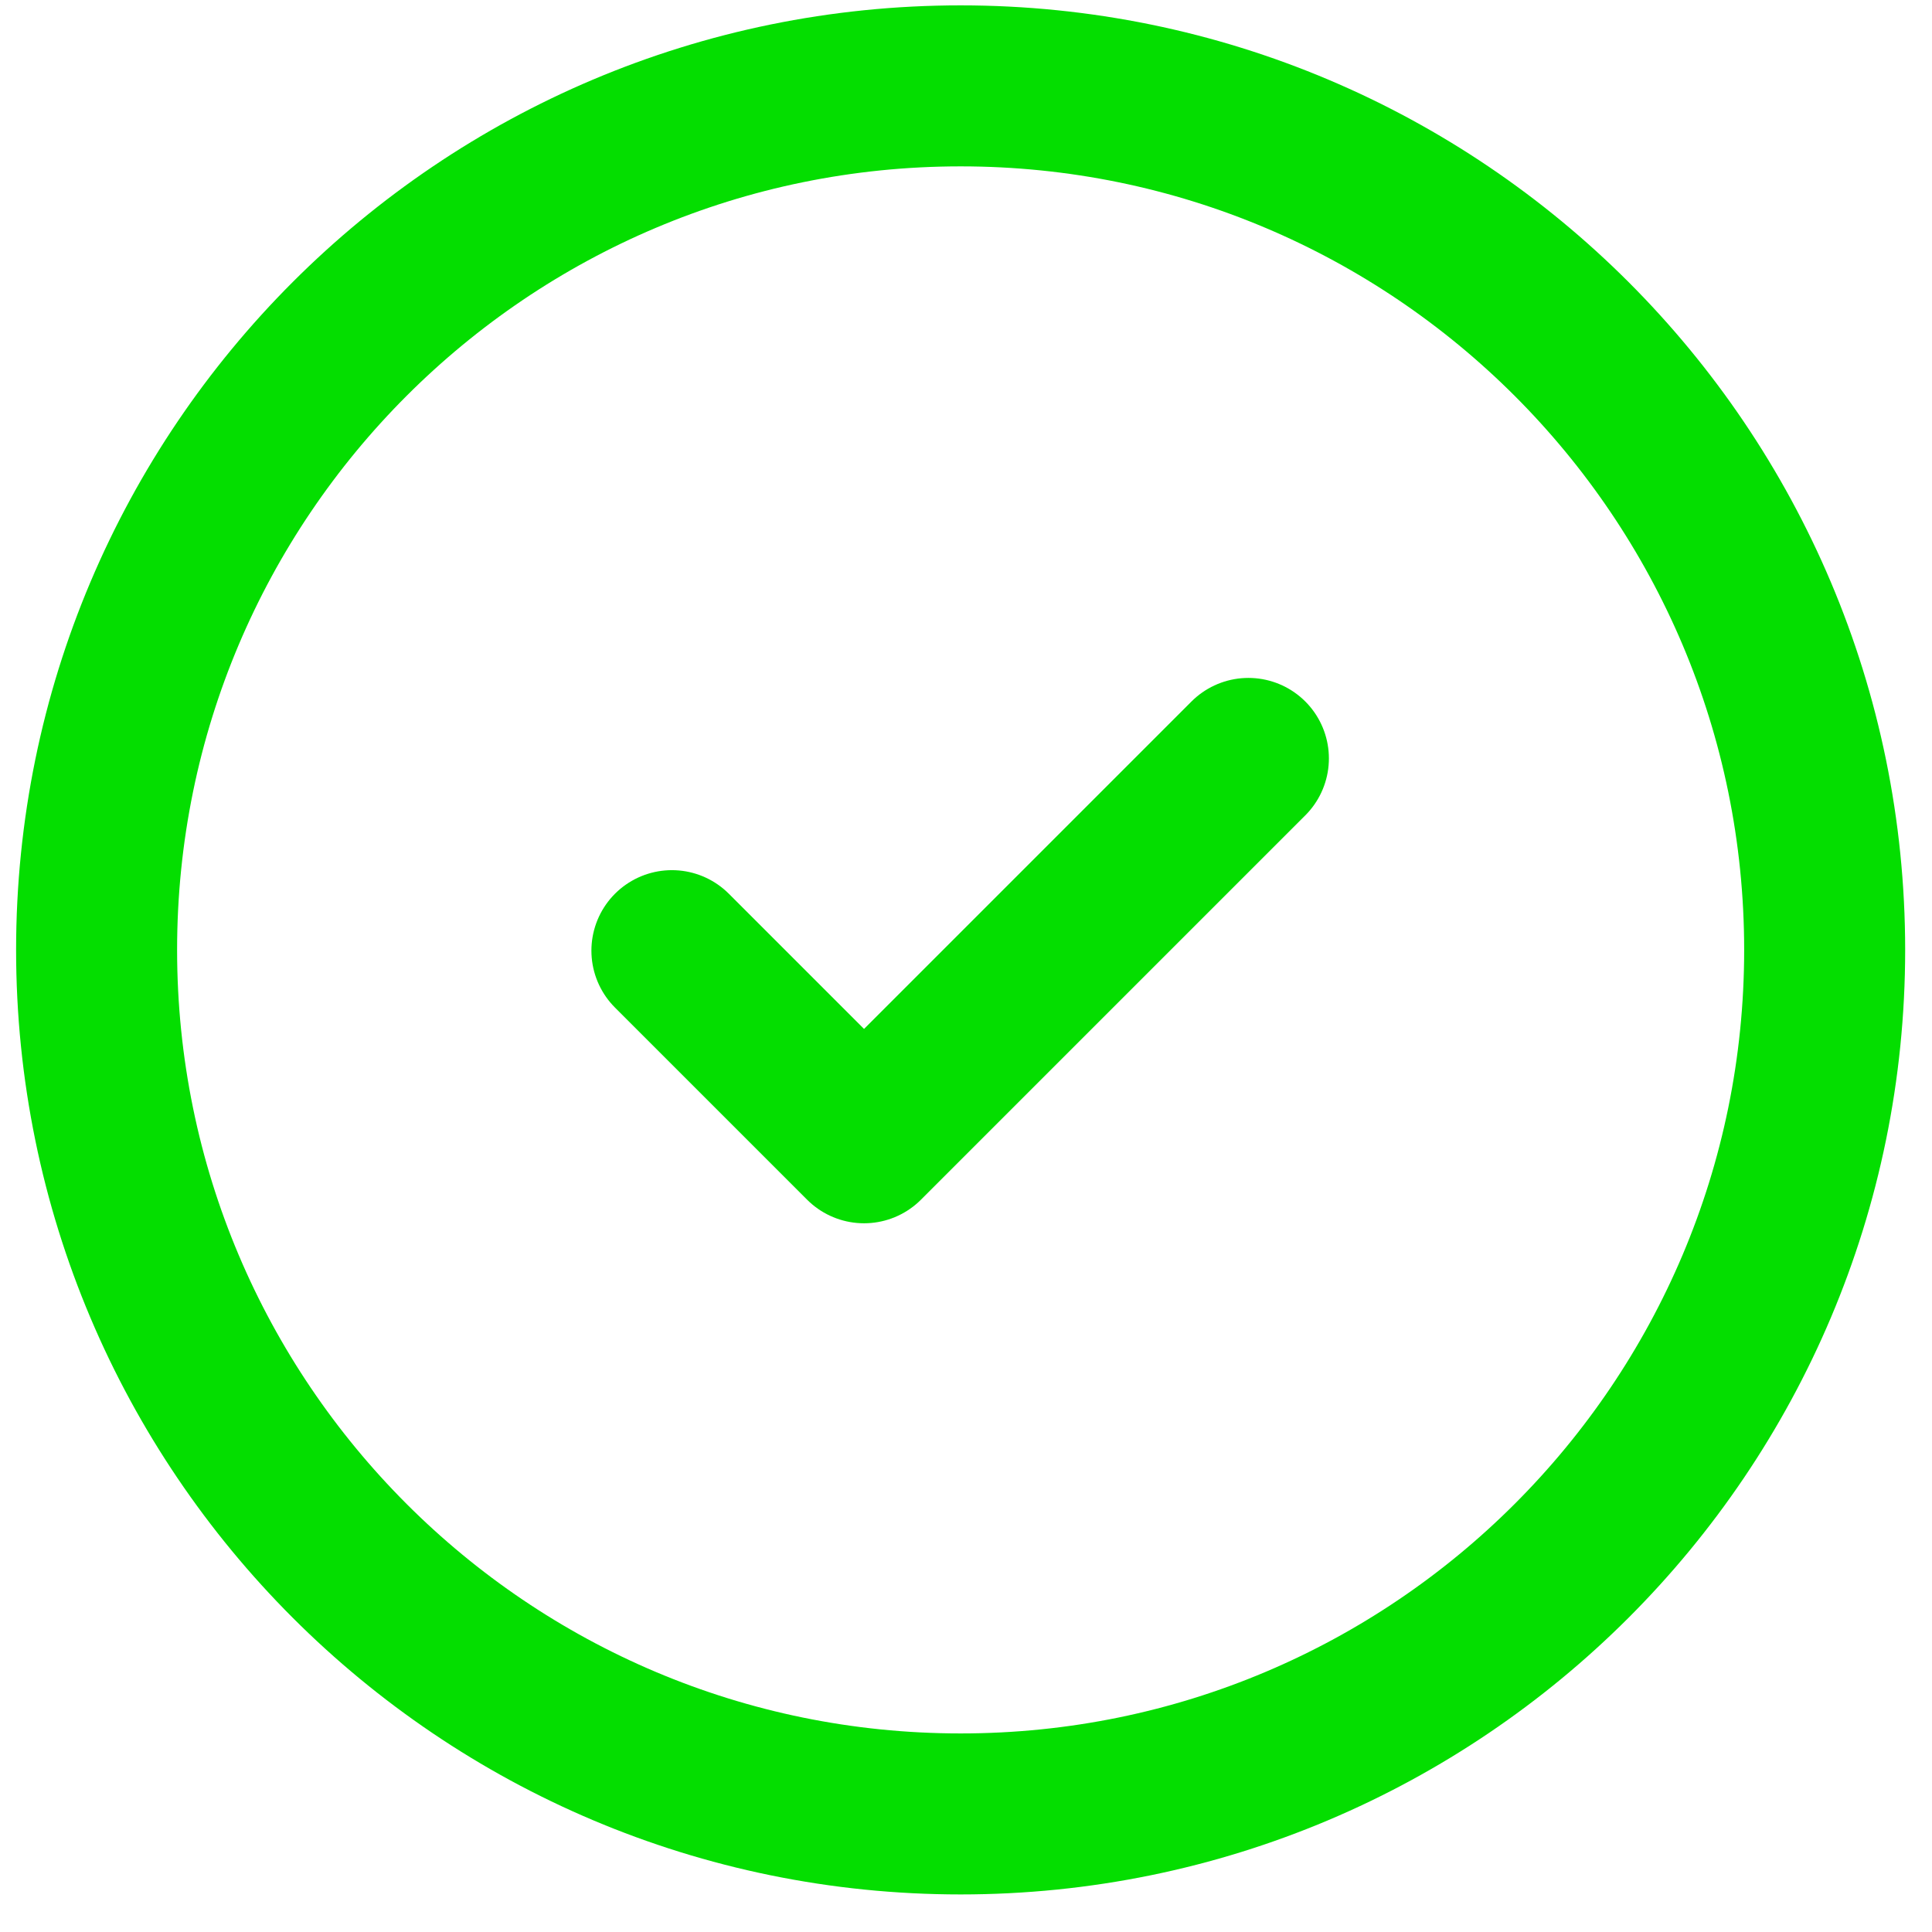
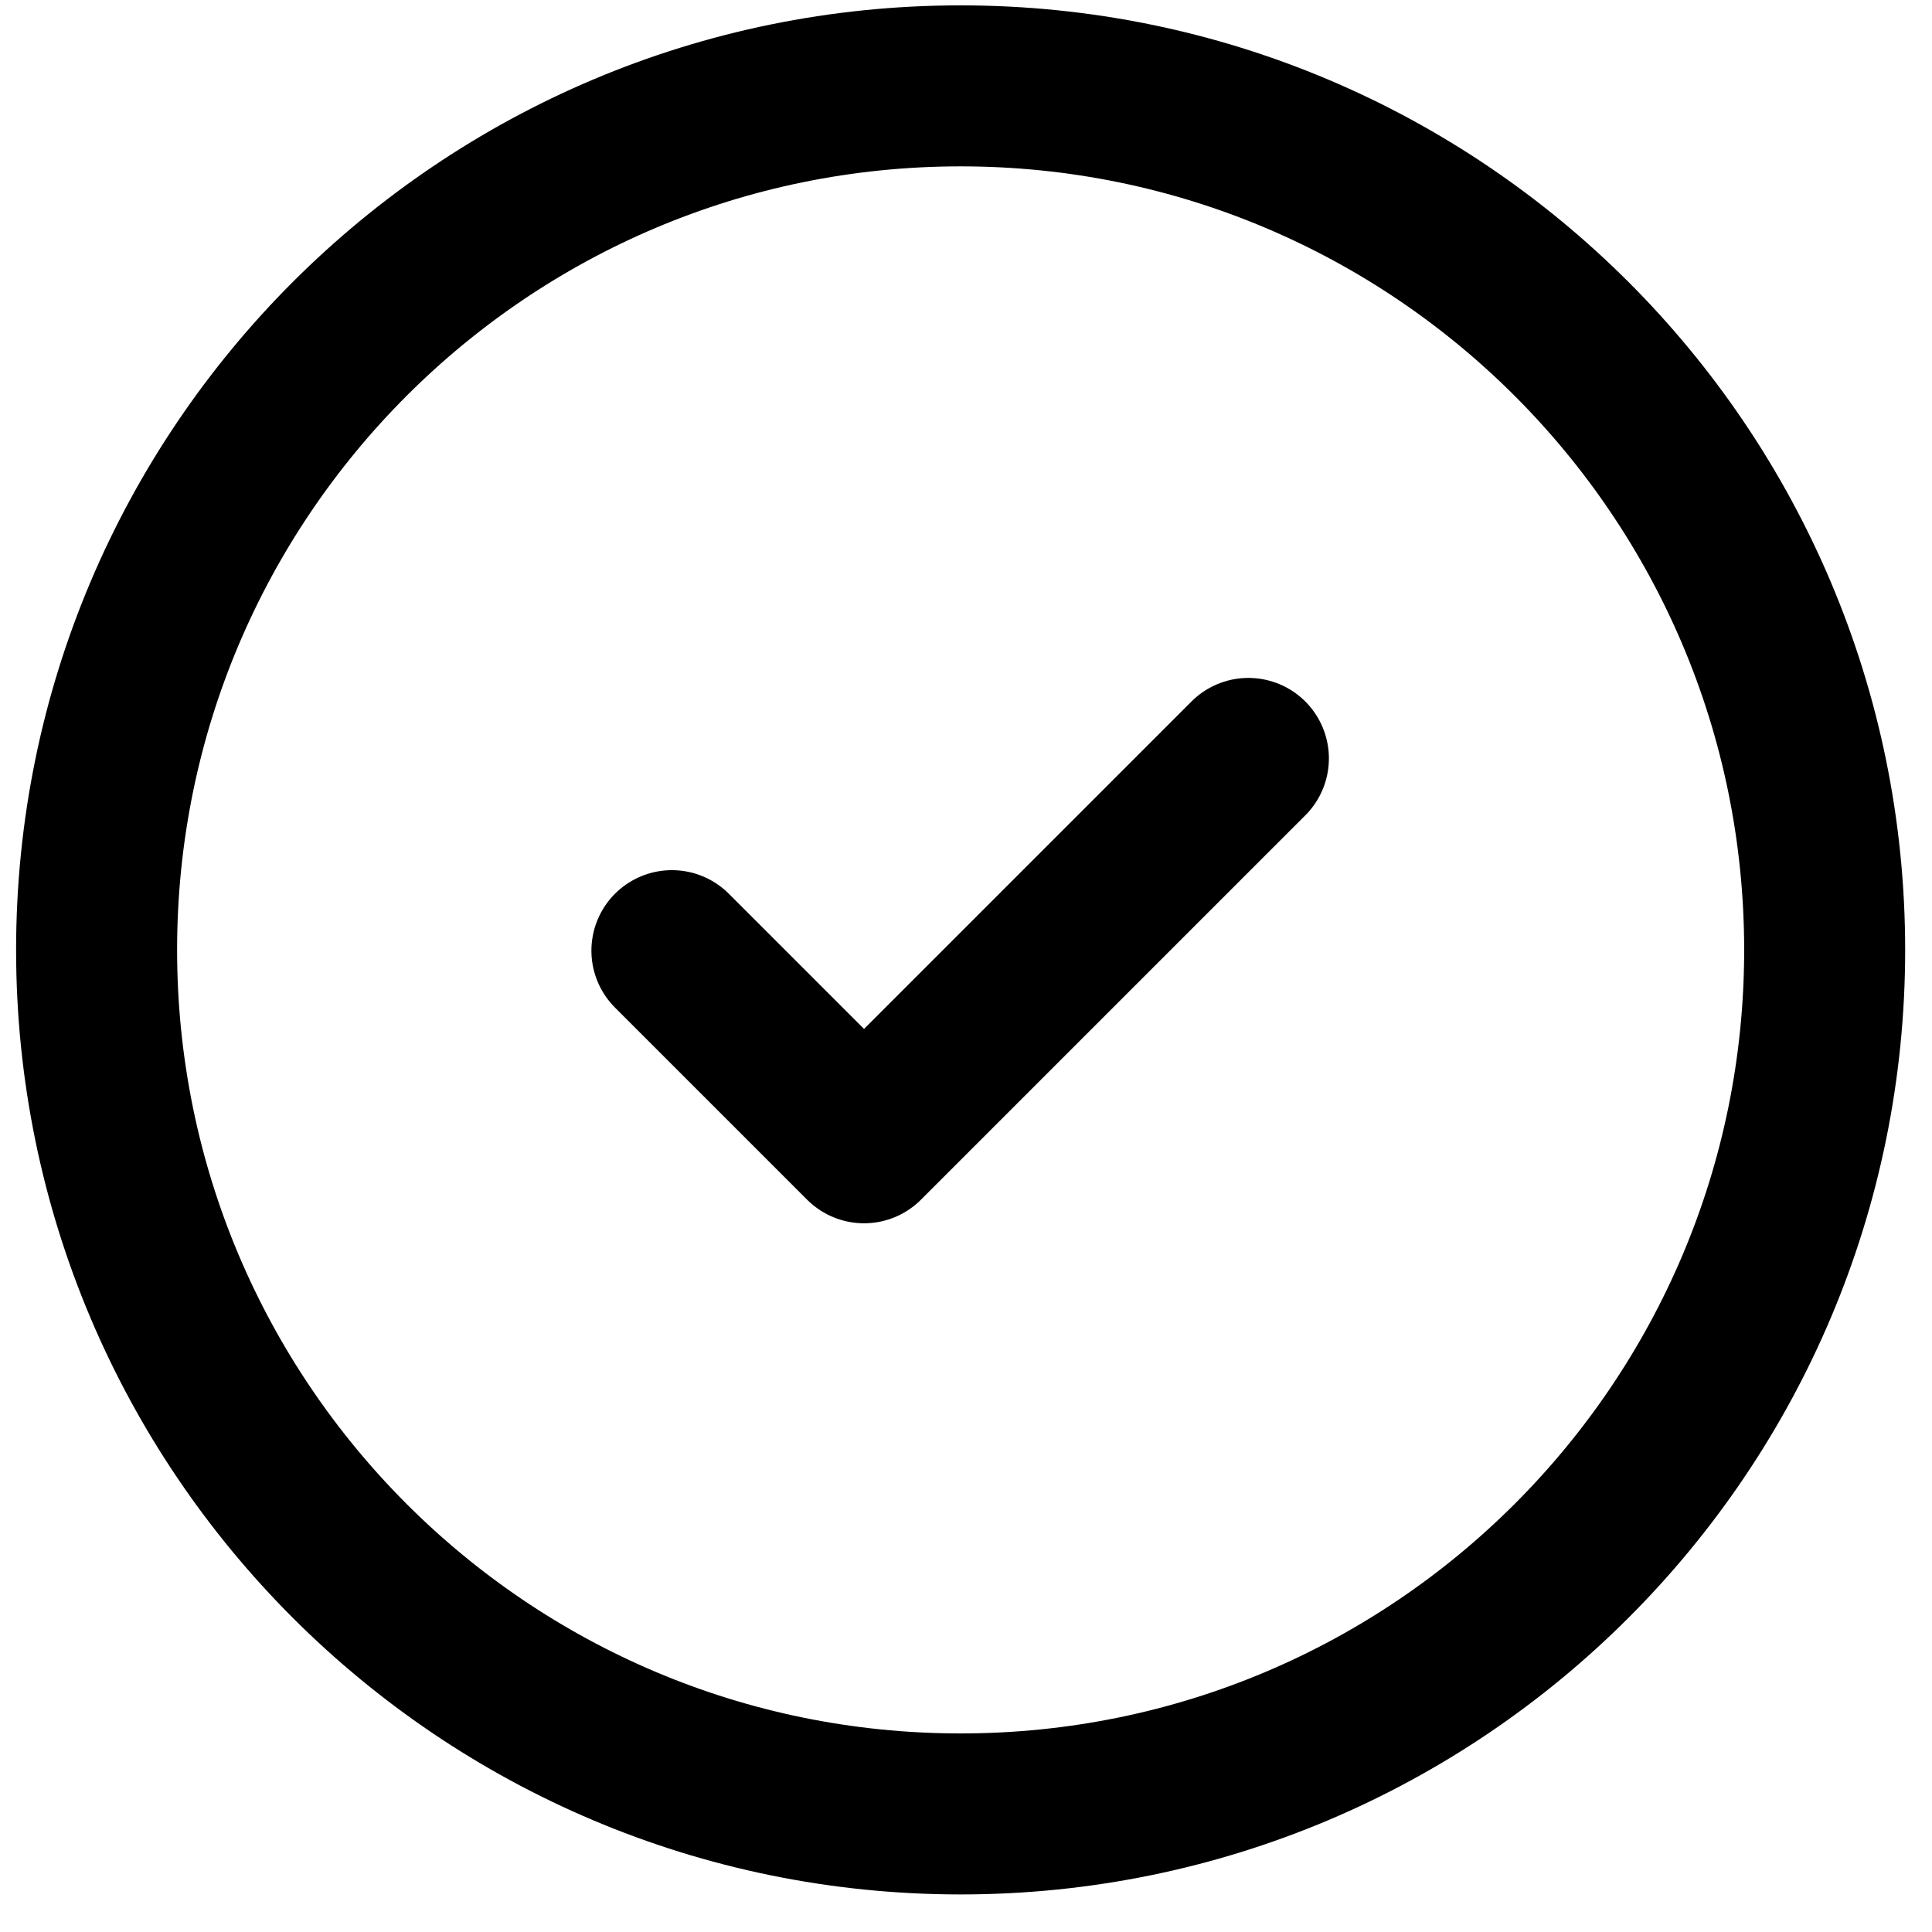
<svg xmlns="http://www.w3.org/2000/svg" width="18" height="18" viewBox="0 0 18 18" fill="none">
-   <circle cx="8.95" cy="8.85" stroke-width="1.5" r="8.05" stroke="#04DE00" />
-   <path d="M6.26 8.857L8.05 10.647L11.631 7.066" stroke="#04DE00" stroke-width="1.5" stroke-linecap="round" stroke-linejoin="round" />
+   <circle cx="8.95" cy="8.85" stroke-width="1.5" r="8.05" stroke="currentColor" />
+   <path d="M6.26 8.857L8.05 10.647L11.631 7.066" stroke="currentColor" stroke-width="1.5" stroke-linecap="round" stroke-linejoin="round" />
</svg>
